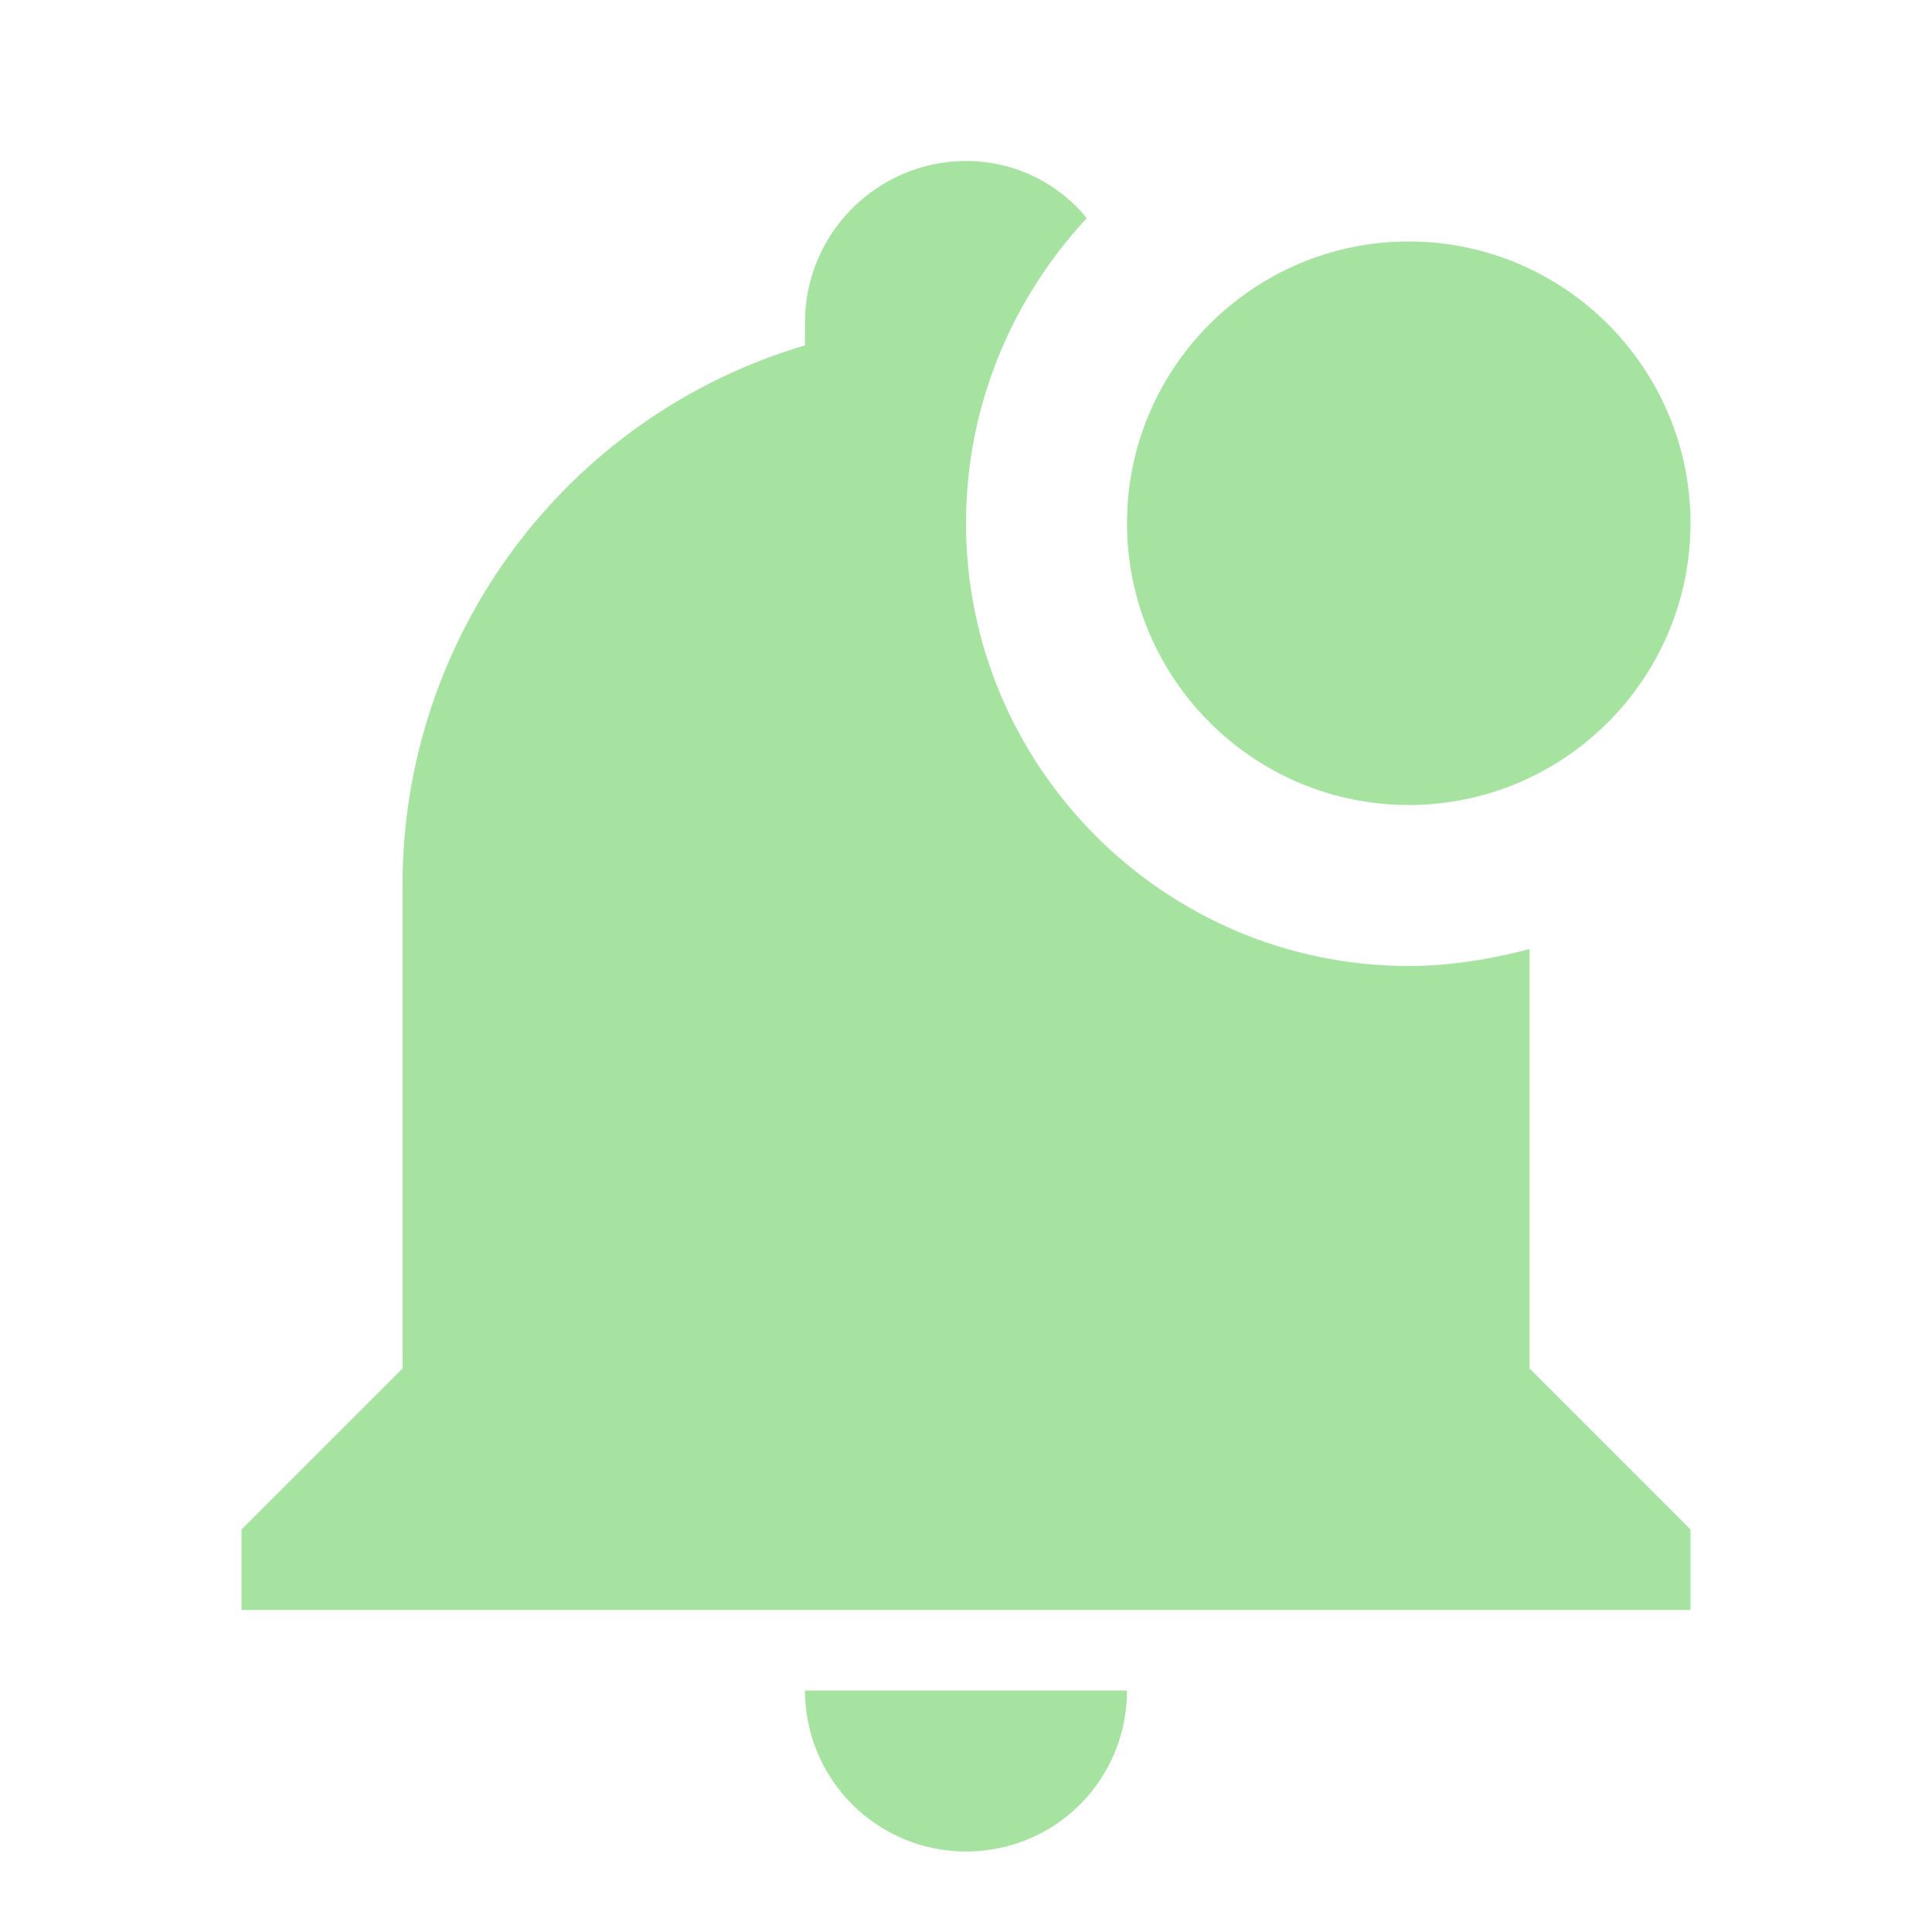
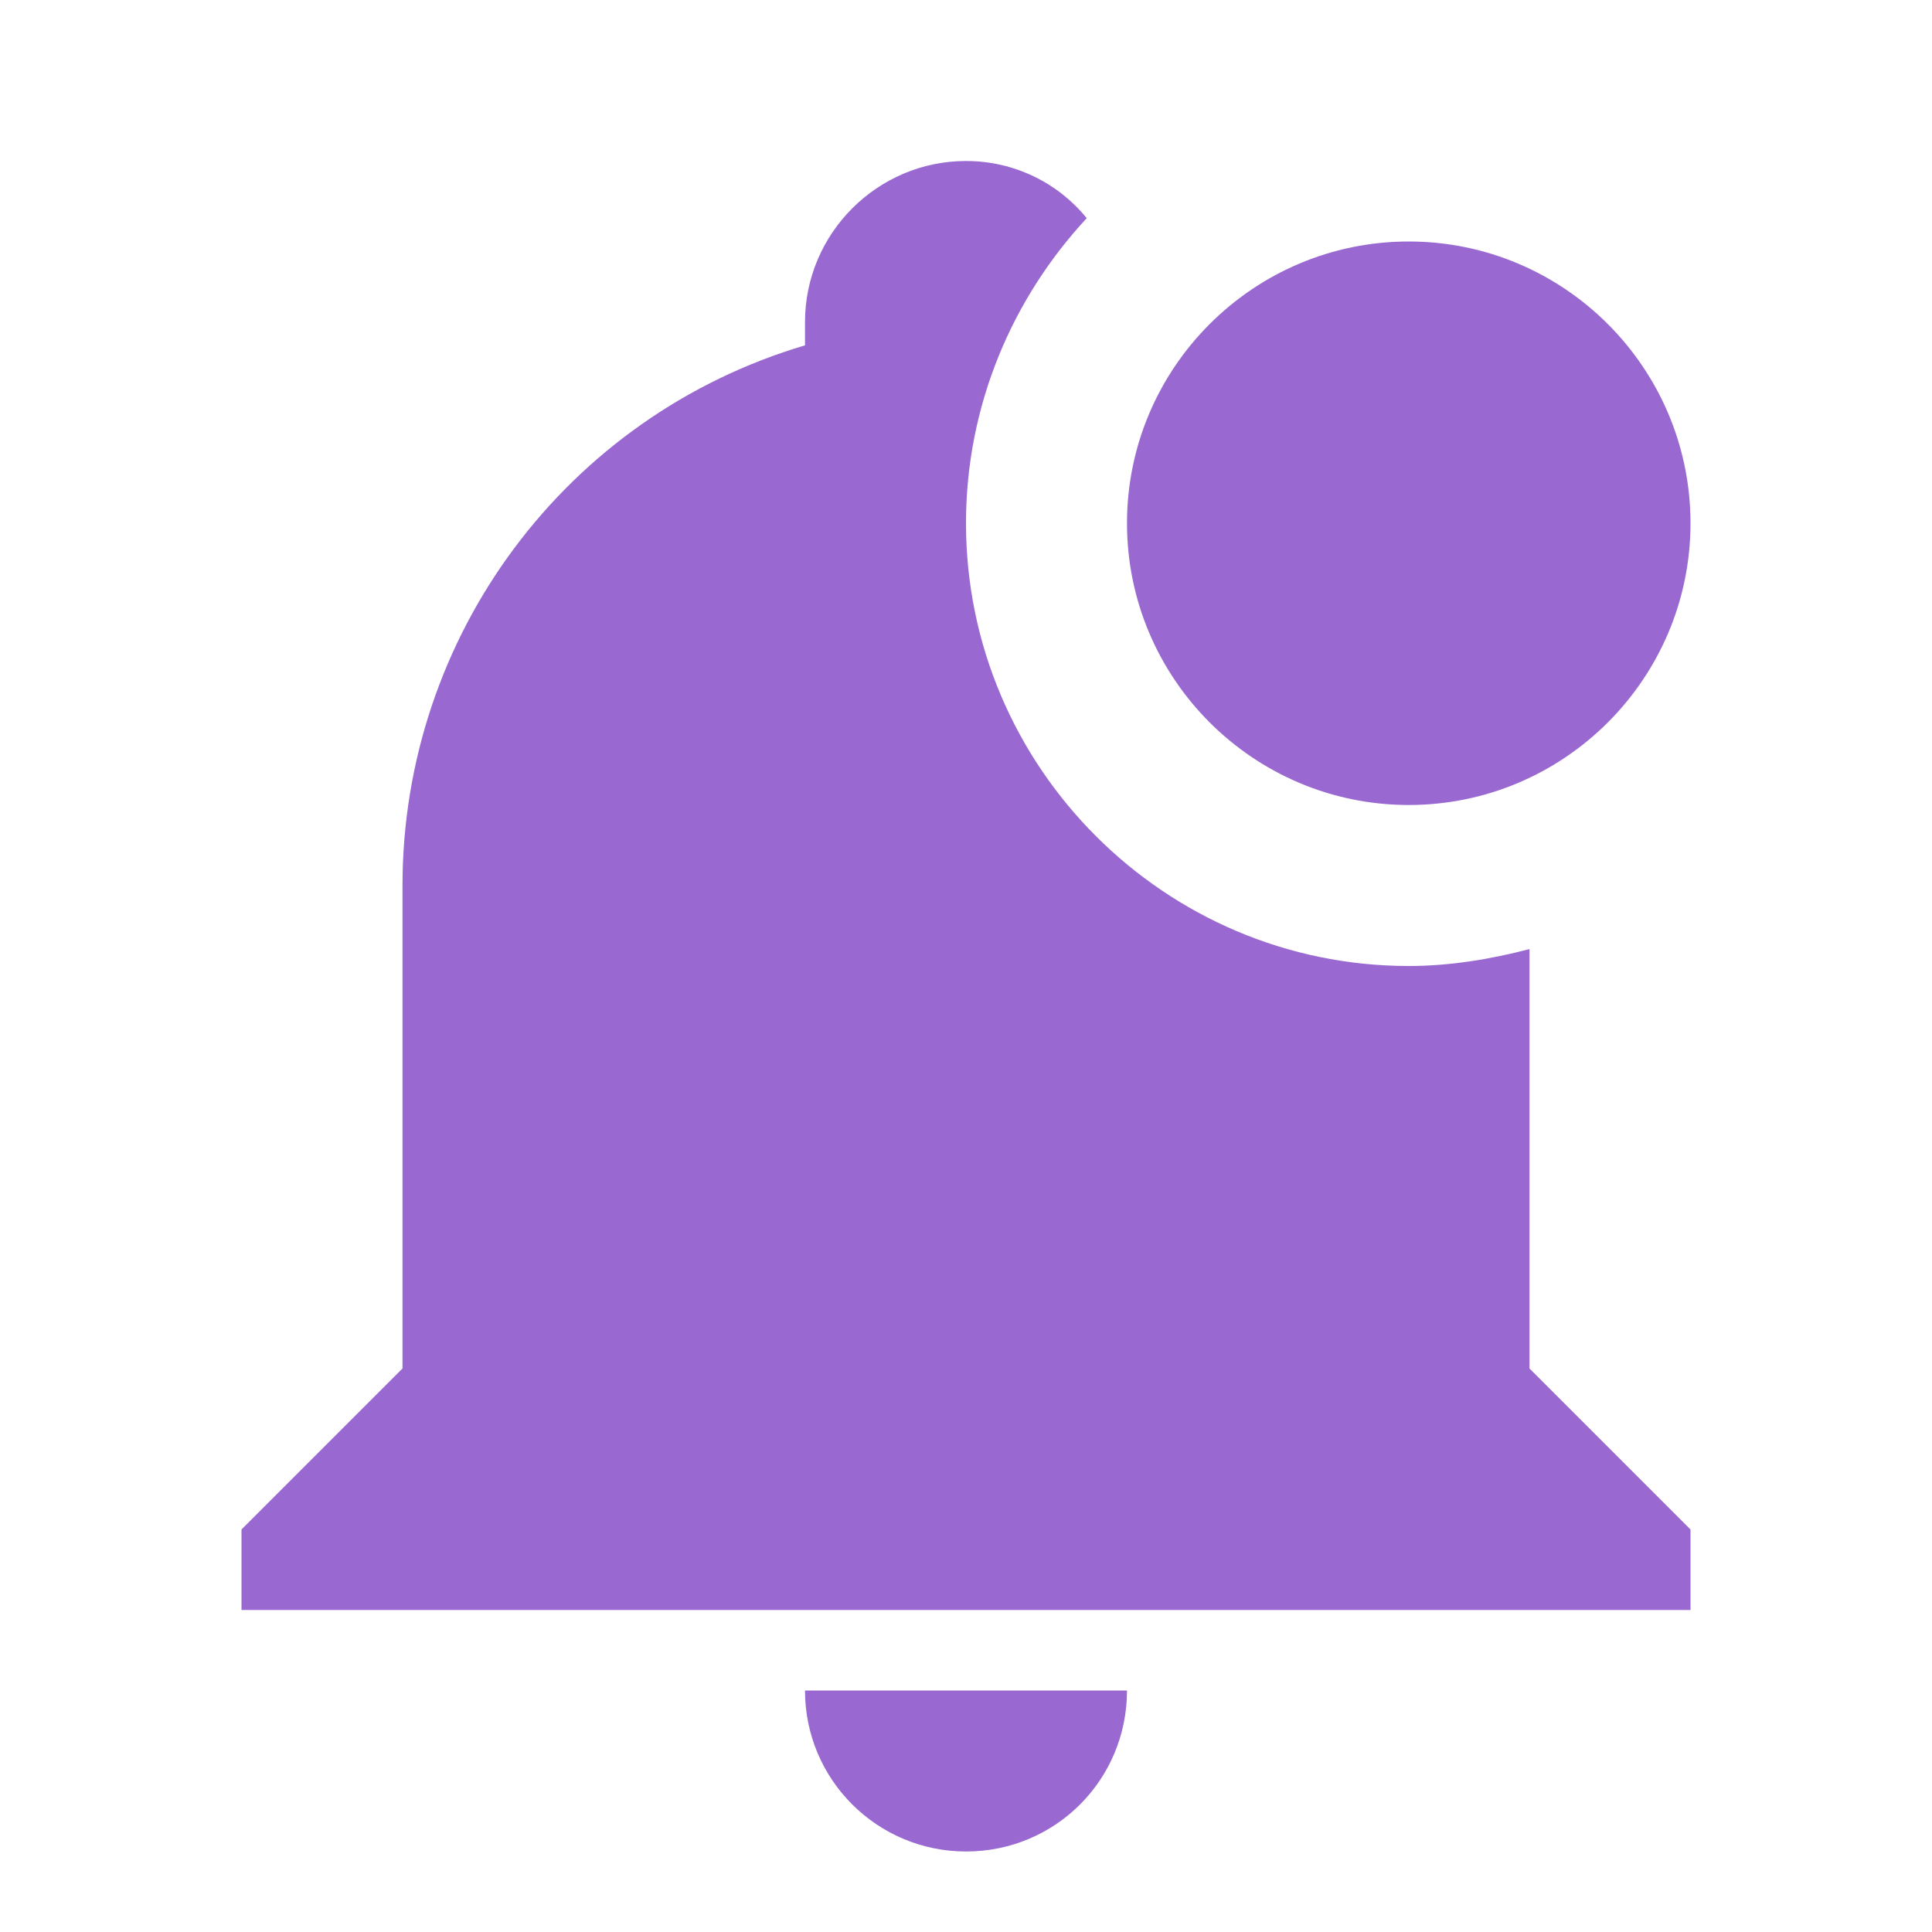
<svg xmlns="http://www.w3.org/2000/svg" viewBox="0 0 24 24">
-   <path fill="#a6e3a1" d="M21 6.5C21 8.43 19.43 10 17.5 10S14 8.43 14 6.5 15.57 3 17.5 3 21 4.57 21 6.5M19 11.79C18.5 11.92 18 12 17.5 12C14.47 12 12 9.53 12 6.5C12 5.03 12.58 3.7 13.5 2.71C13.15 2.28 12.61 2 12 2C10.9 2 10 2.9 10 4V4.29C7.03 5.17 5 7.9 5 11V17L3 19V20H21V19L19 17V11.79M12 23C13.11 23 14 22.11 14 21H10C10 22.11 10.9 23 12 23Z" />
+   <path fill="#9969d1" d="M21 6.5C21 8.43 19.43 10 17.5 10S14 8.43 14 6.5 15.57 3 17.5 3 21 4.57 21 6.5M19 11.79C18.5 11.92 18 12 17.5 12C14.47 12 12 9.53 12 6.5C12 5.03 12.58 3.7 13.5 2.71C13.15 2.28 12.61 2 12 2C10.9 2 10 2.9 10 4V4.29C7.03 5.17 5 7.9 5 11V17L3 19V20H21V19L19 17V11.79M12 23C13.11 23 14 22.11 14 21H10C10 22.11 10.9 23 12 23Z" />
</svg>
